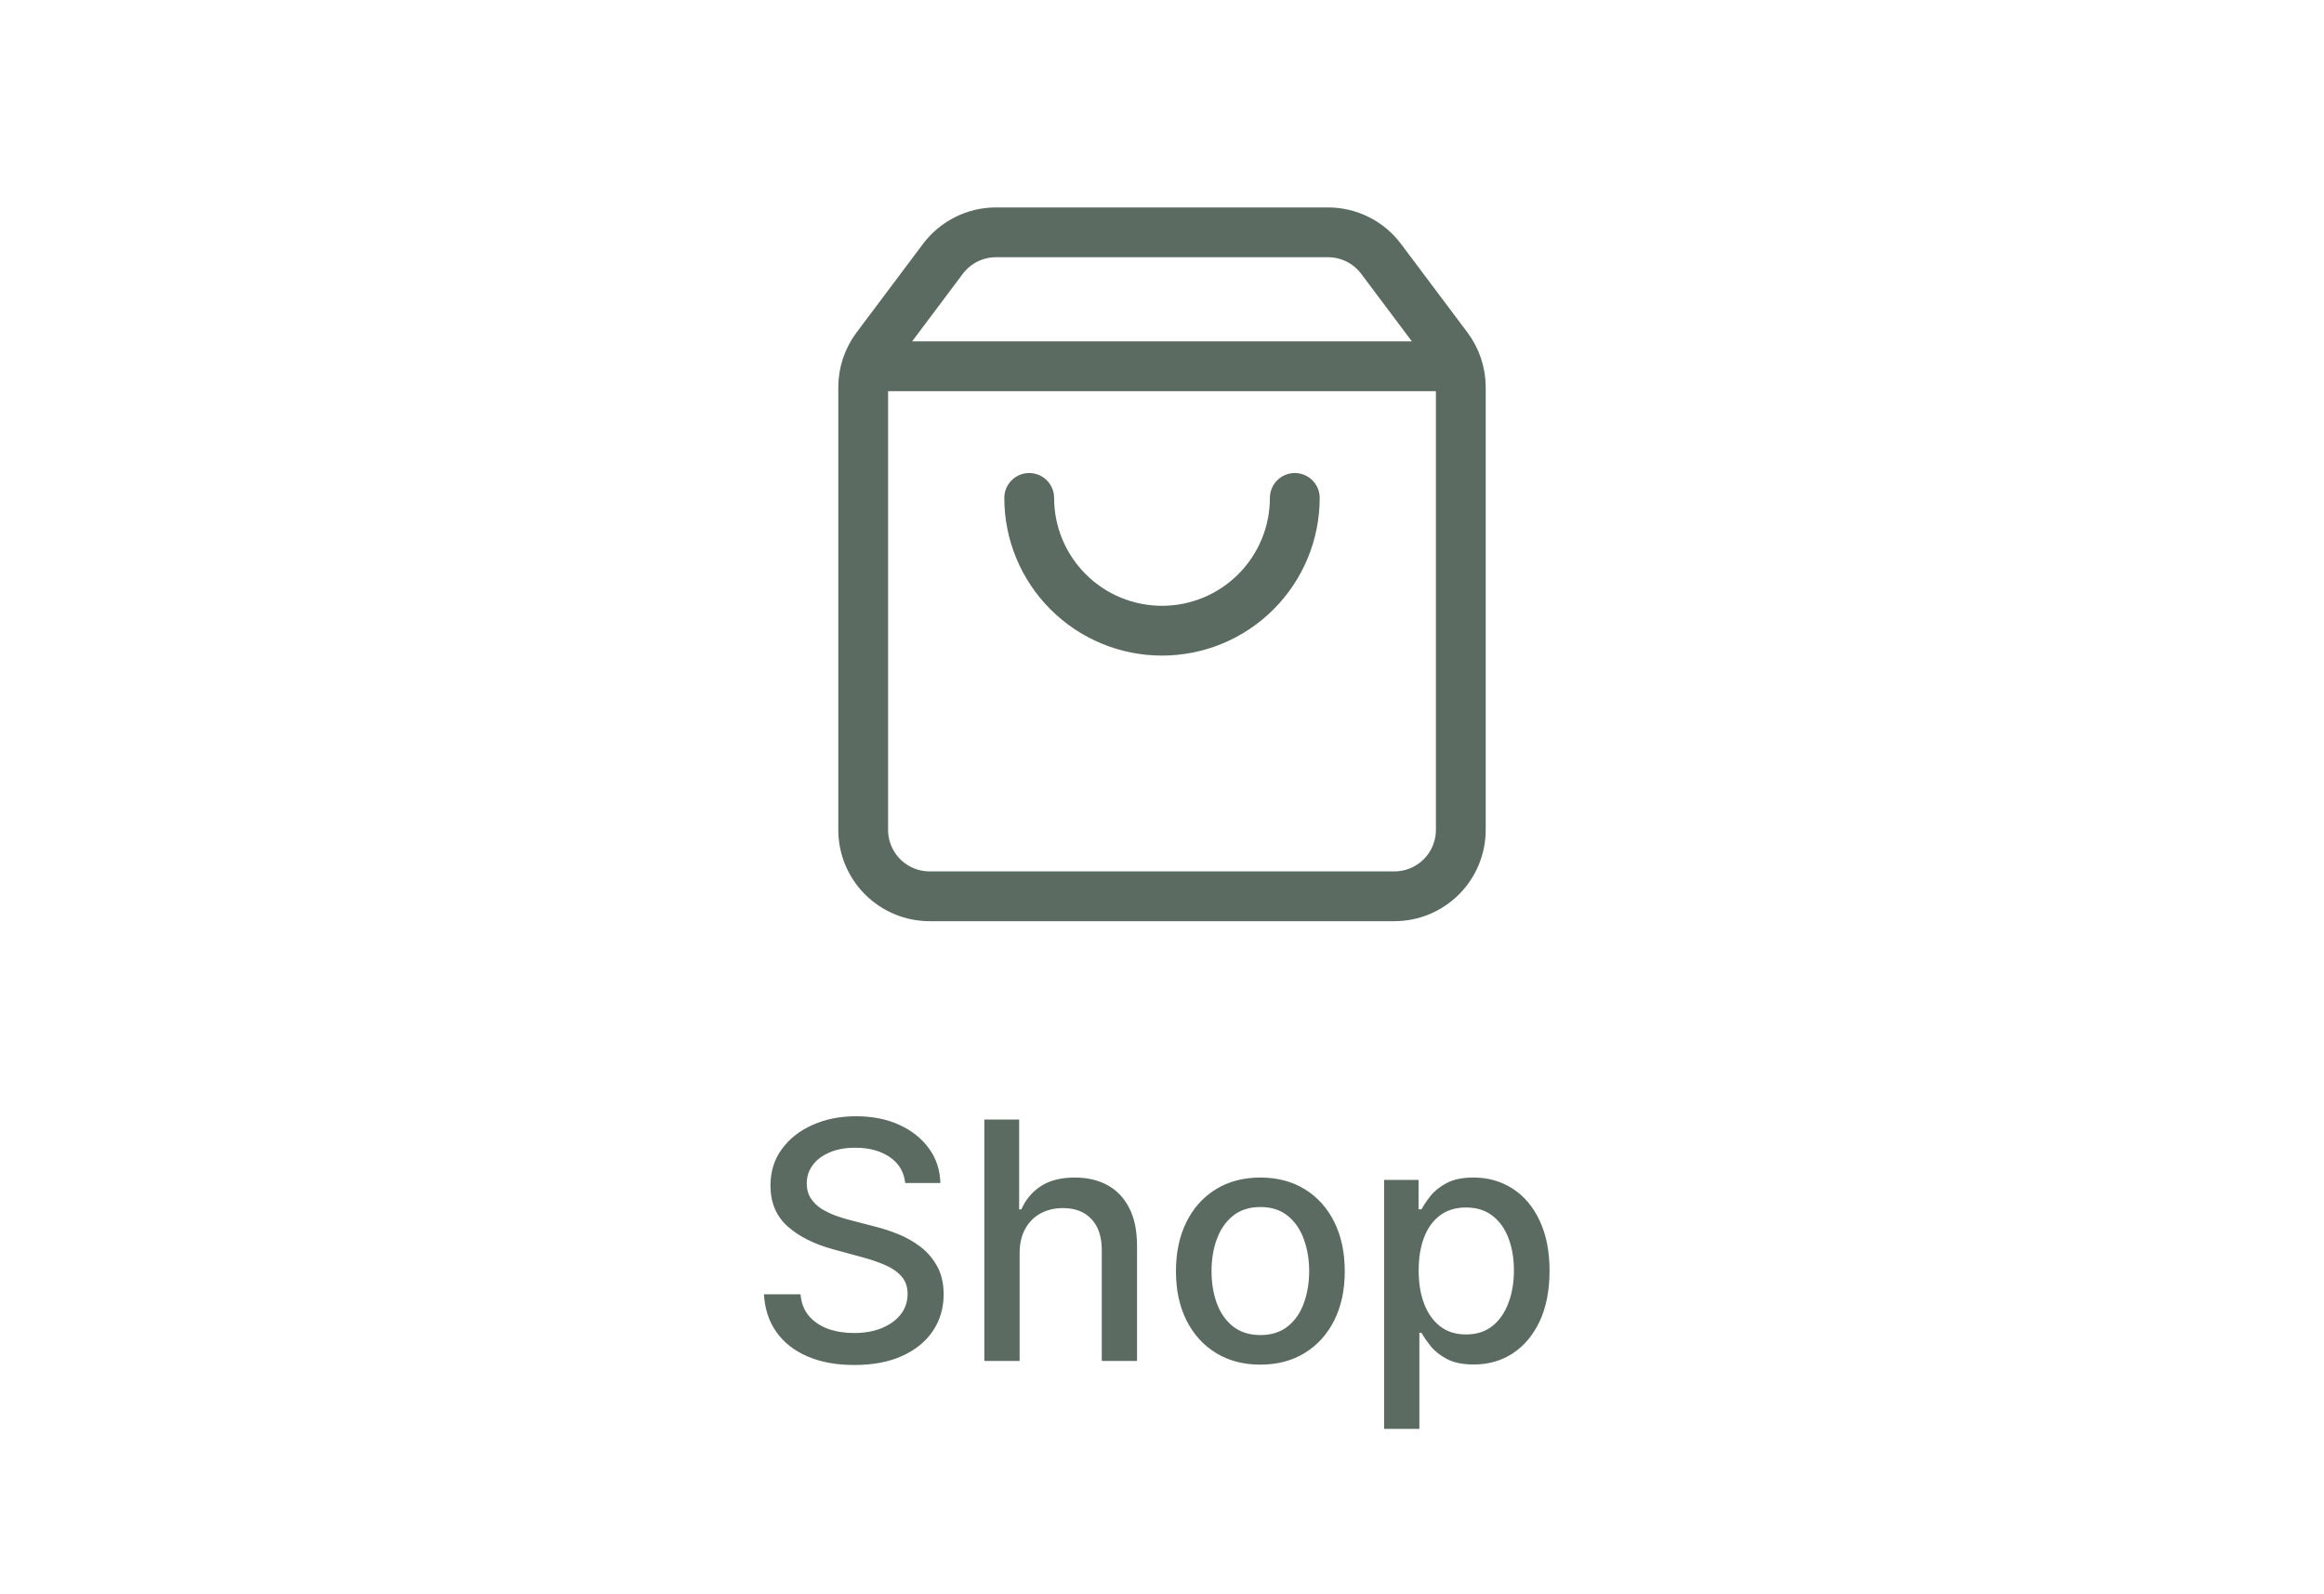
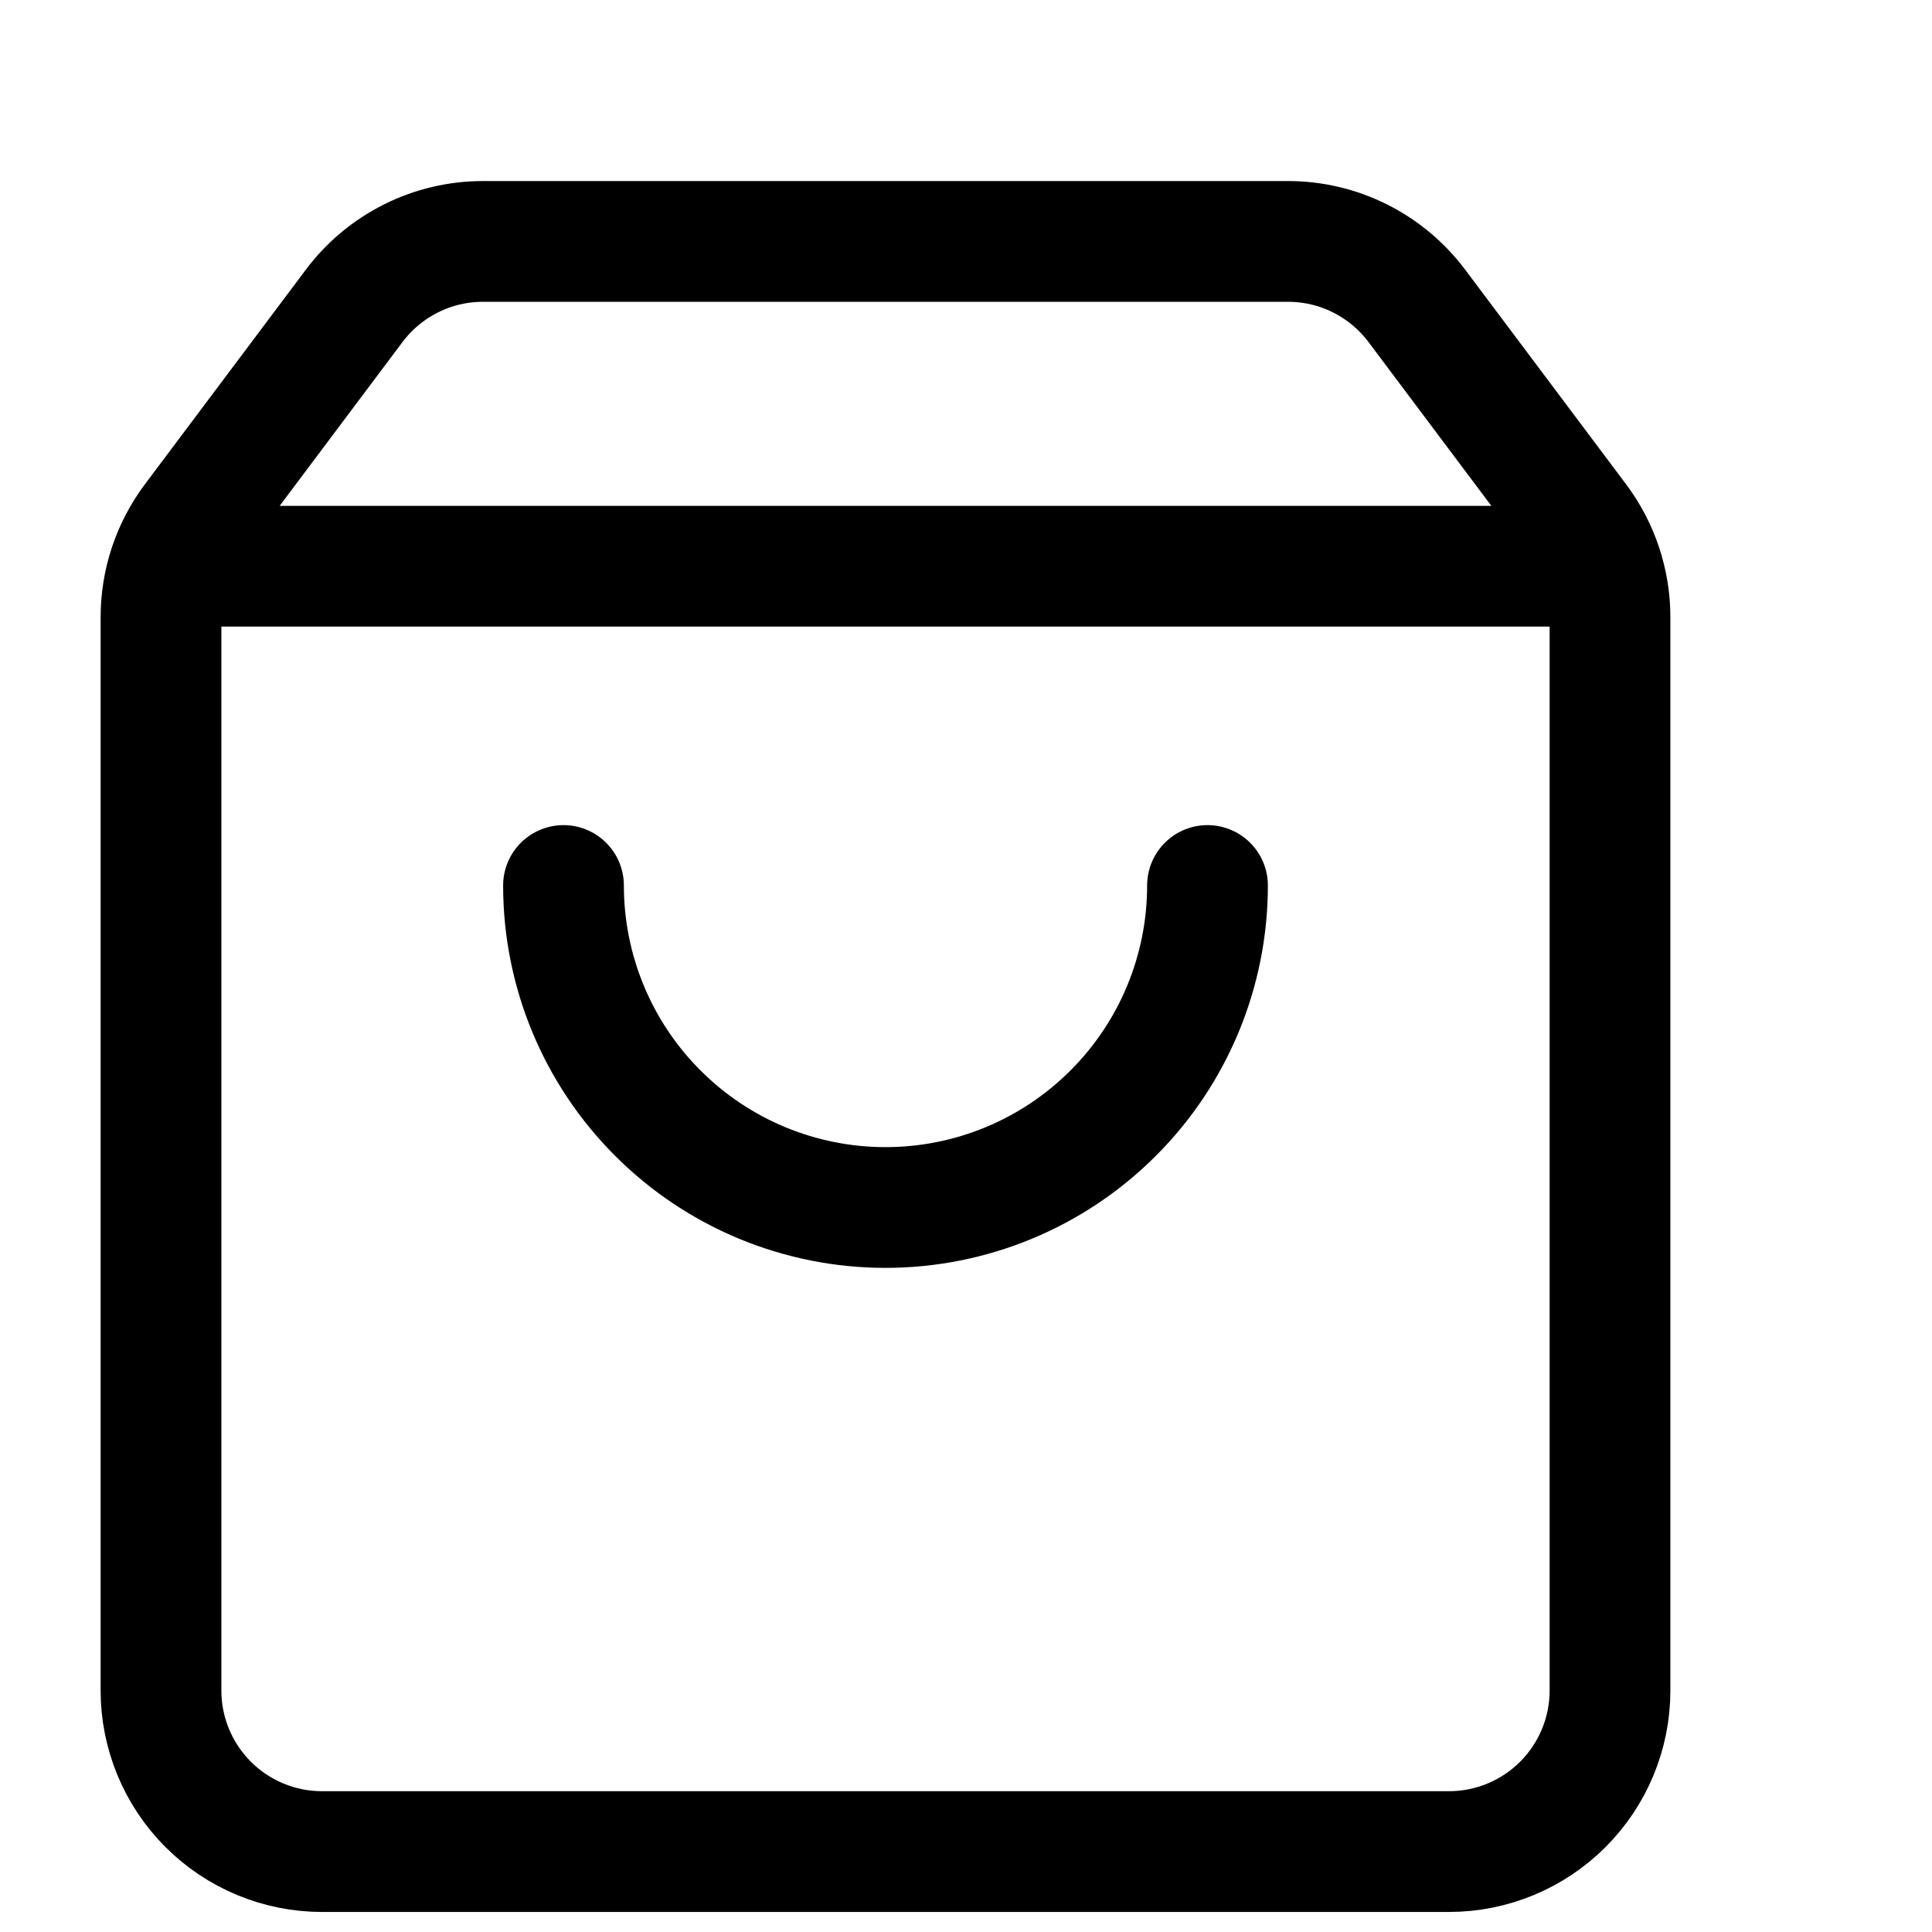
- <svg xmlns="http://www.w3.org/2000/svg" width="70" height="48" viewBox="0 0 70 48" fill="none">
-   <path d="M39 15C39 16.061 38.579 17.078 37.828 17.828C37.078 18.579 36.061 19 35 19C33.939 19 32.922 18.579 32.172 17.828C31.421 17.078 31 16.061 31 15M26.102 11.034H43.897M26.4 10.466C26.14 10.813 26 11.234 26 11.666V25.001C26 25.531 26.211 26.04 26.586 26.415C26.961 26.79 27.47 27.001 28 27.001H42C42.53 27.001 43.039 26.79 43.414 26.415C43.789 26.04 44 25.531 44 25.001V11.666C44 11.234 43.86 10.813 43.6 10.466L41.6 7.799C41.414 7.551 41.172 7.349 40.894 7.21C40.617 7.071 40.31 6.999 40 6.999H30C29.689 6.999 29.383 7.071 29.106 7.21C28.828 7.349 28.586 7.551 28.4 7.799L26.4 10.466Z" stroke="#5B6B61" stroke-width="1.5" stroke-linecap="round" />
-   <path d="M27.266 35.638C27.228 35.302 27.072 35.041 26.797 34.856C26.522 34.669 26.177 34.576 25.76 34.576C25.462 34.576 25.204 34.623 24.986 34.718C24.768 34.81 24.599 34.938 24.478 35.102C24.36 35.263 24.3 35.446 24.3 35.652C24.3 35.825 24.341 35.974 24.421 36.099C24.504 36.225 24.612 36.33 24.744 36.416C24.879 36.498 25.024 36.568 25.178 36.625C25.331 36.679 25.479 36.724 25.621 36.76L26.332 36.945C26.564 37.001 26.802 37.078 27.046 37.175C27.289 37.273 27.515 37.4 27.724 37.559C27.932 37.718 28.1 37.914 28.228 38.148C28.358 38.383 28.423 38.663 28.423 38.99C28.423 39.402 28.317 39.768 28.104 40.087C27.893 40.407 27.586 40.659 27.184 40.844C26.784 41.028 26.3 41.121 25.732 41.121C25.187 41.121 24.716 41.034 24.318 40.861C23.921 40.689 23.609 40.444 23.384 40.126C23.159 39.807 23.035 39.428 23.011 38.99H24.112C24.134 39.253 24.219 39.472 24.368 39.647C24.519 39.82 24.712 39.949 24.947 40.034C25.183 40.117 25.443 40.158 25.724 40.158C26.035 40.158 26.31 40.11 26.552 40.013C26.796 39.913 26.988 39.776 27.127 39.601C27.267 39.423 27.337 39.216 27.337 38.979C27.337 38.764 27.275 38.588 27.152 38.45C27.031 38.313 26.867 38.199 26.658 38.109C26.452 38.019 26.219 37.94 25.959 37.871L25.099 37.637C24.517 37.478 24.055 37.245 23.715 36.938C23.376 36.63 23.207 36.222 23.207 35.716C23.207 35.297 23.32 34.931 23.548 34.619C23.775 34.306 24.083 34.063 24.471 33.891C24.859 33.715 25.297 33.628 25.785 33.628C26.277 33.628 26.712 33.714 27.088 33.887C27.467 34.06 27.765 34.298 27.983 34.601C28.201 34.901 28.314 35.247 28.324 35.638H27.266ZM30.711 37.761V41H29.649V33.727H30.697V36.433H30.764C30.892 36.14 31.087 35.907 31.35 35.734C31.613 35.561 31.956 35.474 32.38 35.474C32.754 35.474 33.081 35.551 33.36 35.705C33.642 35.859 33.86 36.089 34.014 36.394C34.17 36.697 34.248 37.076 34.248 37.531V41H33.186V37.658C33.186 37.258 33.083 36.948 32.877 36.728C32.671 36.505 32.385 36.394 32.018 36.394C31.767 36.394 31.542 36.447 31.343 36.554C31.147 36.66 30.992 36.817 30.878 37.023C30.767 37.226 30.711 37.472 30.711 37.761ZM37.962 41.11C37.451 41.11 37.005 40.993 36.624 40.758C36.243 40.524 35.947 40.196 35.736 39.775C35.525 39.353 35.42 38.861 35.42 38.298C35.42 37.732 35.525 37.237 35.736 36.813C35.947 36.389 36.243 36.06 36.624 35.826C37.005 35.592 37.451 35.474 37.962 35.474C38.474 35.474 38.92 35.592 39.301 35.826C39.682 36.06 39.978 36.389 40.189 36.813C40.4 37.237 40.505 37.732 40.505 38.298C40.505 38.861 40.4 39.353 40.189 39.775C39.978 40.196 39.682 40.524 39.301 40.758C38.92 40.993 38.474 41.11 37.962 41.11ZM37.966 40.219C38.297 40.219 38.572 40.131 38.79 39.956C39.008 39.781 39.169 39.548 39.273 39.256C39.379 38.965 39.433 38.644 39.433 38.294C39.433 37.946 39.379 37.626 39.273 37.335C39.169 37.042 39.008 36.806 38.79 36.629C38.572 36.451 38.297 36.362 37.966 36.362C37.632 36.362 37.355 36.451 37.135 36.629C36.917 36.806 36.755 37.042 36.649 37.335C36.544 37.626 36.492 37.946 36.492 38.294C36.492 38.644 36.544 38.965 36.649 39.256C36.755 39.548 36.917 39.781 37.135 39.956C37.355 40.131 37.632 40.219 37.966 40.219ZM41.69 43.045V35.545H42.727V36.43H42.816C42.878 36.316 42.966 36.185 43.082 36.035C43.198 35.886 43.359 35.756 43.565 35.645C43.771 35.531 44.044 35.474 44.382 35.474C44.822 35.474 45.215 35.586 45.561 35.808C45.907 36.031 46.178 36.352 46.374 36.771C46.573 37.19 46.673 37.694 46.673 38.283C46.673 38.873 46.574 39.378 46.378 39.8C46.181 40.219 45.911 40.542 45.568 40.769C45.225 40.994 44.833 41.106 44.393 41.106C44.061 41.106 43.79 41.051 43.58 40.94C43.371 40.828 43.208 40.698 43.09 40.549C42.971 40.4 42.88 40.267 42.816 40.151H42.752V43.045H41.69ZM42.731 38.273C42.731 38.656 42.786 38.992 42.898 39.281C43.009 39.57 43.17 39.796 43.381 39.959C43.591 40.12 43.849 40.201 44.155 40.201C44.472 40.201 44.737 40.117 44.95 39.949C45.163 39.778 45.324 39.548 45.433 39.256C45.544 38.965 45.6 38.637 45.6 38.273C45.6 37.913 45.546 37.59 45.437 37.303C45.33 37.017 45.169 36.791 44.954 36.625C44.741 36.459 44.474 36.376 44.155 36.376C43.847 36.376 43.587 36.456 43.374 36.614C43.163 36.773 43.003 36.994 42.894 37.278C42.785 37.562 42.731 37.894 42.731 38.273Z" fill="#5B6B61" />
+ <svg xmlns="http://www.w3.org/2000/svg" width="32" height="32" viewBox="24 4 24 24" fill="none">
+   <path d="M39 15C39 16.061 38.579 17.078 37.828 17.828C37.078 18.579 36.061 19 35 19C33.939 19 32.922 18.579 32.172 17.828C31.421 17.078 31 16.061 31 15M26.102 11.034H43.897M26.4 10.466C26.14 10.813 26 11.234 26 11.666V25.001C26 25.531 26.211 26.04 26.586 26.415C26.961 26.79 27.47 27.001 28 27.001H42C42.53 27.001 43.039 26.79 43.414 26.415C43.789 26.04 44 25.531 44 25.001V11.666C44 11.234 43.86 10.813 43.6 10.466L41.6 7.799C41.414 7.551 41.172 7.349 40.894 7.21C40.617 7.071 40.31 6.999 40 6.999H30C29.689 6.999 29.383 7.071 29.106 7.21C28.828 7.349 28.586 7.551 28.4 7.799L26.4 10.466Z" stroke="currentColor" stroke-width="1.5" stroke-linecap="round" />
</svg>
